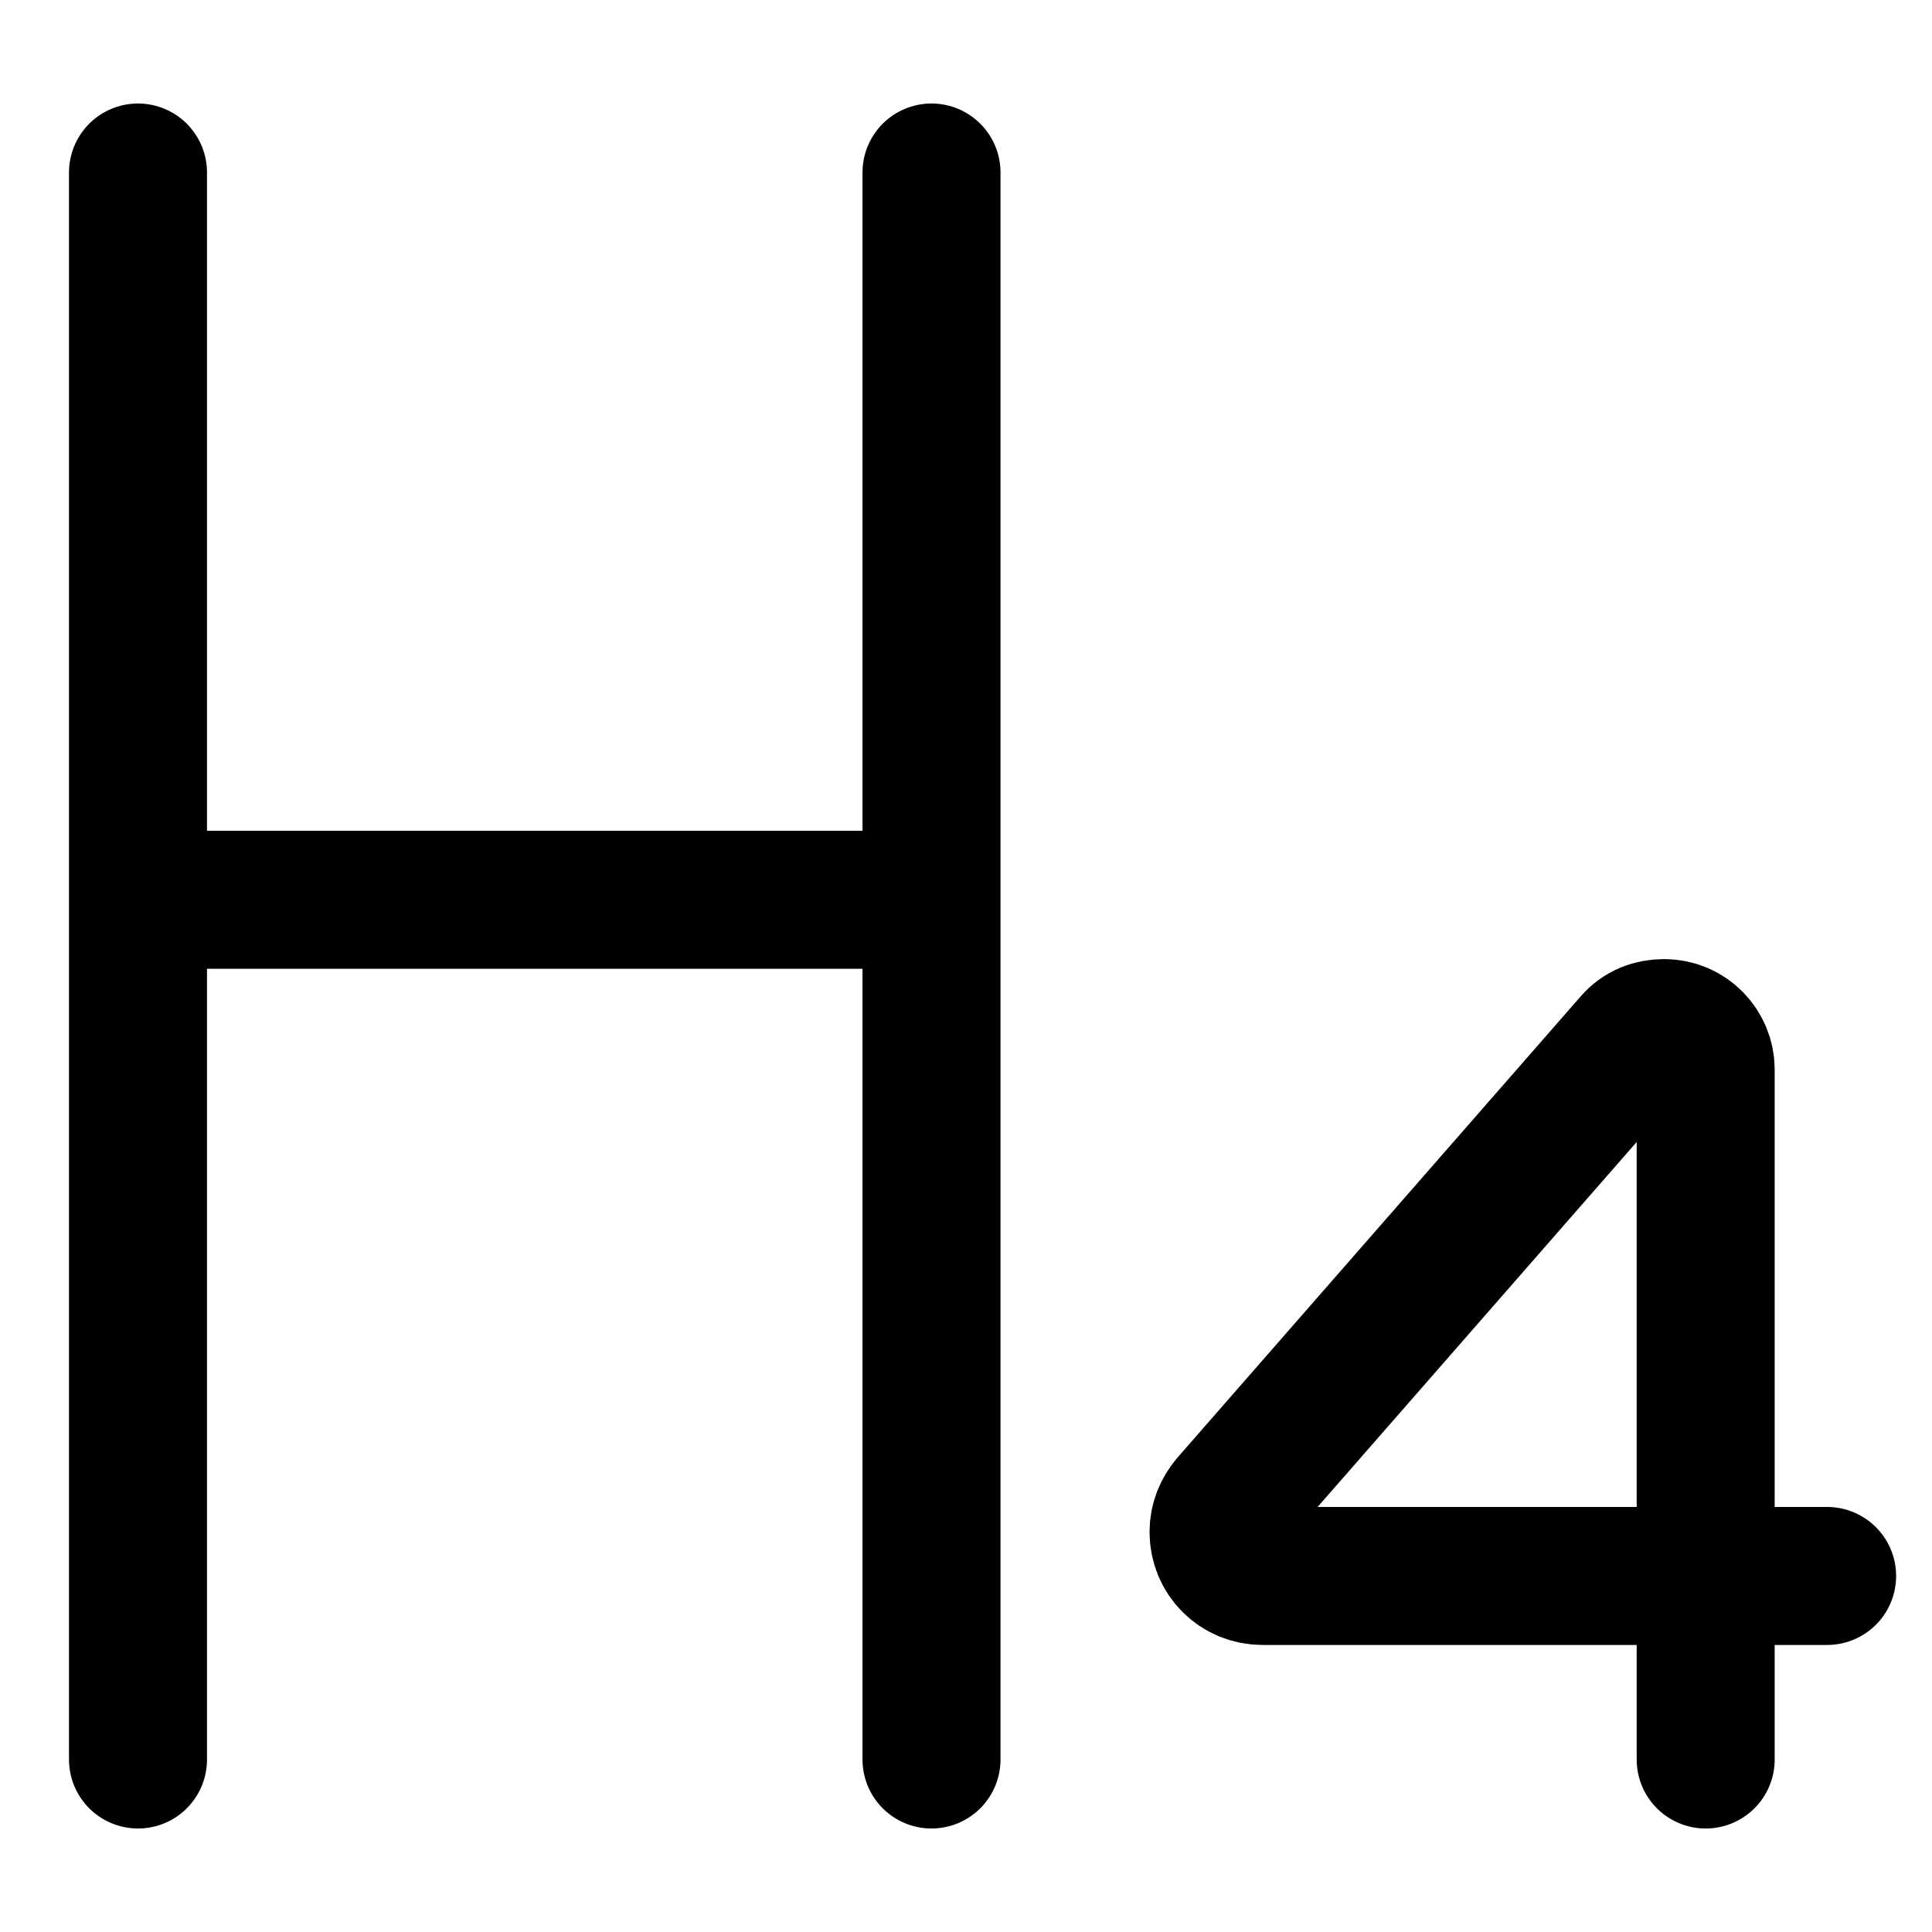
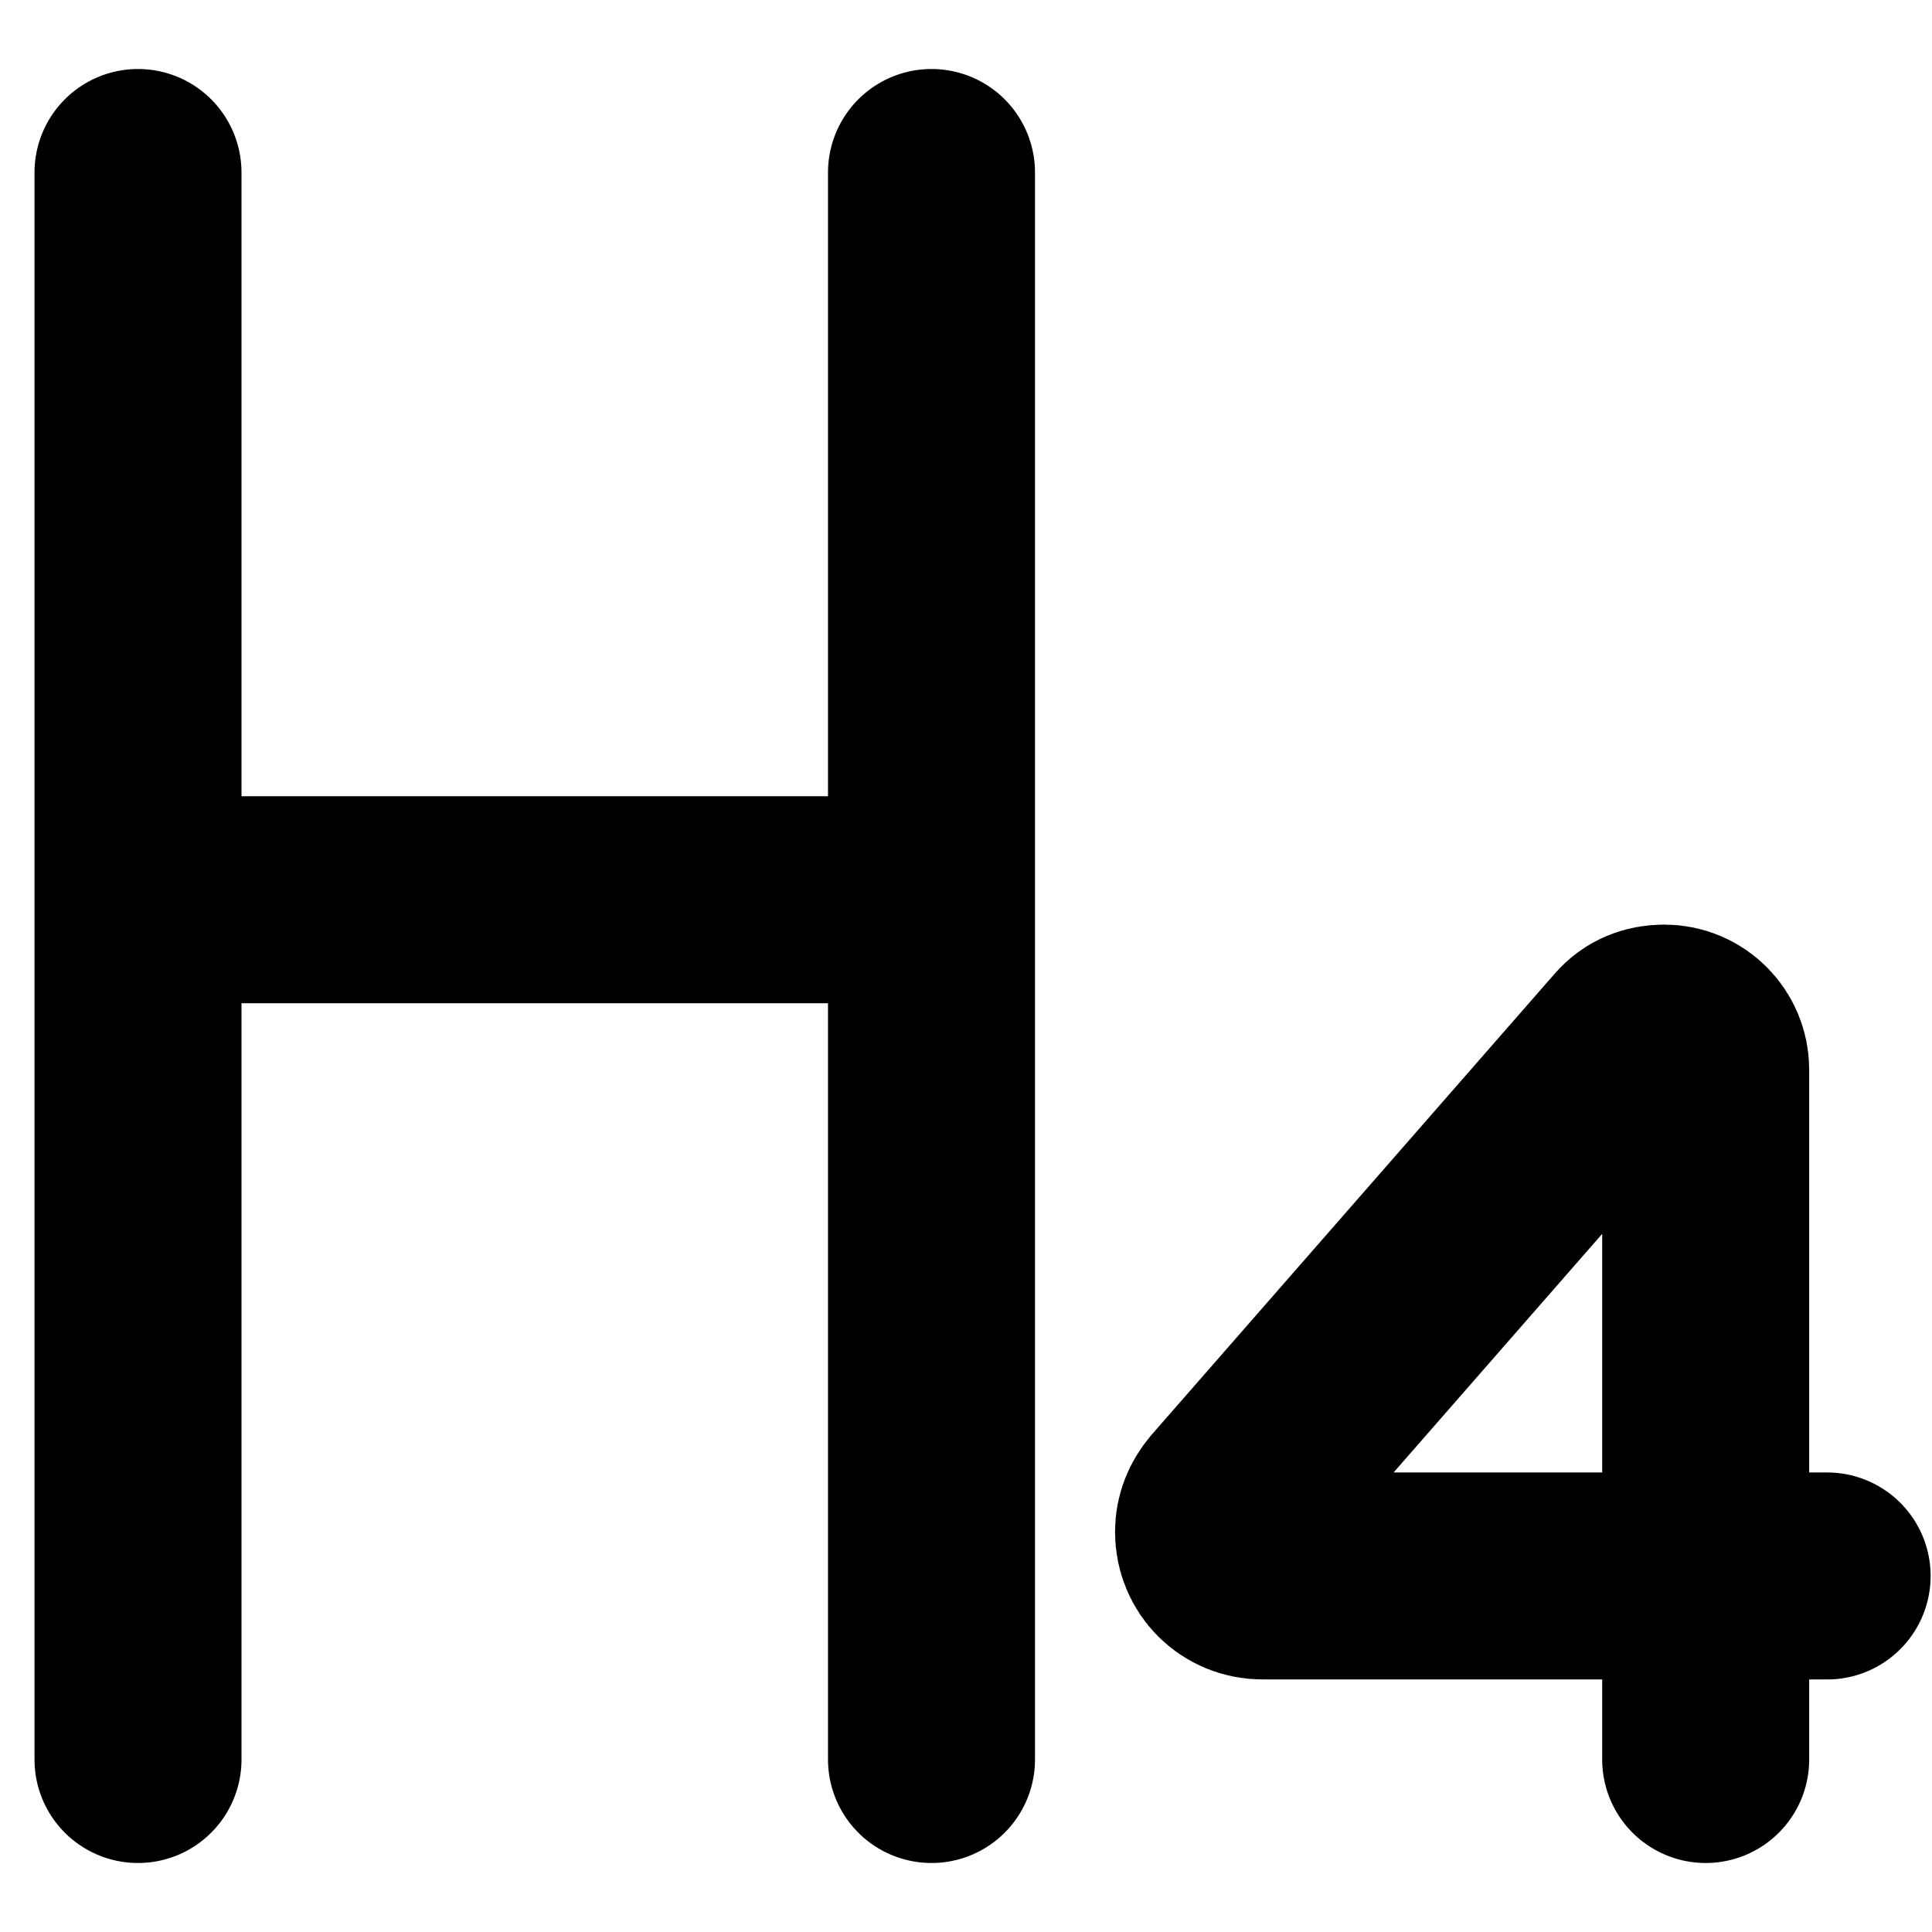
<svg xmlns="http://www.w3.org/2000/svg" viewBox="0 0 14 14">
  <defs>
    <clipPath id="a">
      <path d="M0 0h14v14H0z" fill="none" />
    </clipPath>
  </defs>
  <g clip-path="url(#a)">
-     <path d="M12.36 11.42H9.15c-.18 0-.32-.14-.32-.32 0-.08.03-.15.08-.21l2.92-3.34c.06-.07.14-.1.23-.1.17 0 .3.14.3.3v3.67zm0 0h.88m-.88 0v1.33M1 12.75V1.25m5.75 0v11.5M1 6.52h5.75" fill="none" stroke="currentColor" stroke-linecap="round" stroke-linejoin="round" />
+     <path d="M12.36 11.42H9.15c-.18 0-.32-.14-.32-.32 0-.08.03-.15.08-.21l2.92-3.34c.06-.07.14-.1.23-.1.17 0 .3.14.3.3v3.67zm0 0h.88m-.88 0v1.33M1 12.75V1.25m5.75 0v11.5M1 6.52h5.75" fill="none" stroke="currentColor" stroke-linecap="round" stroke-linejoin="round" stroke-width="1.5" />
  </g>
</svg>
